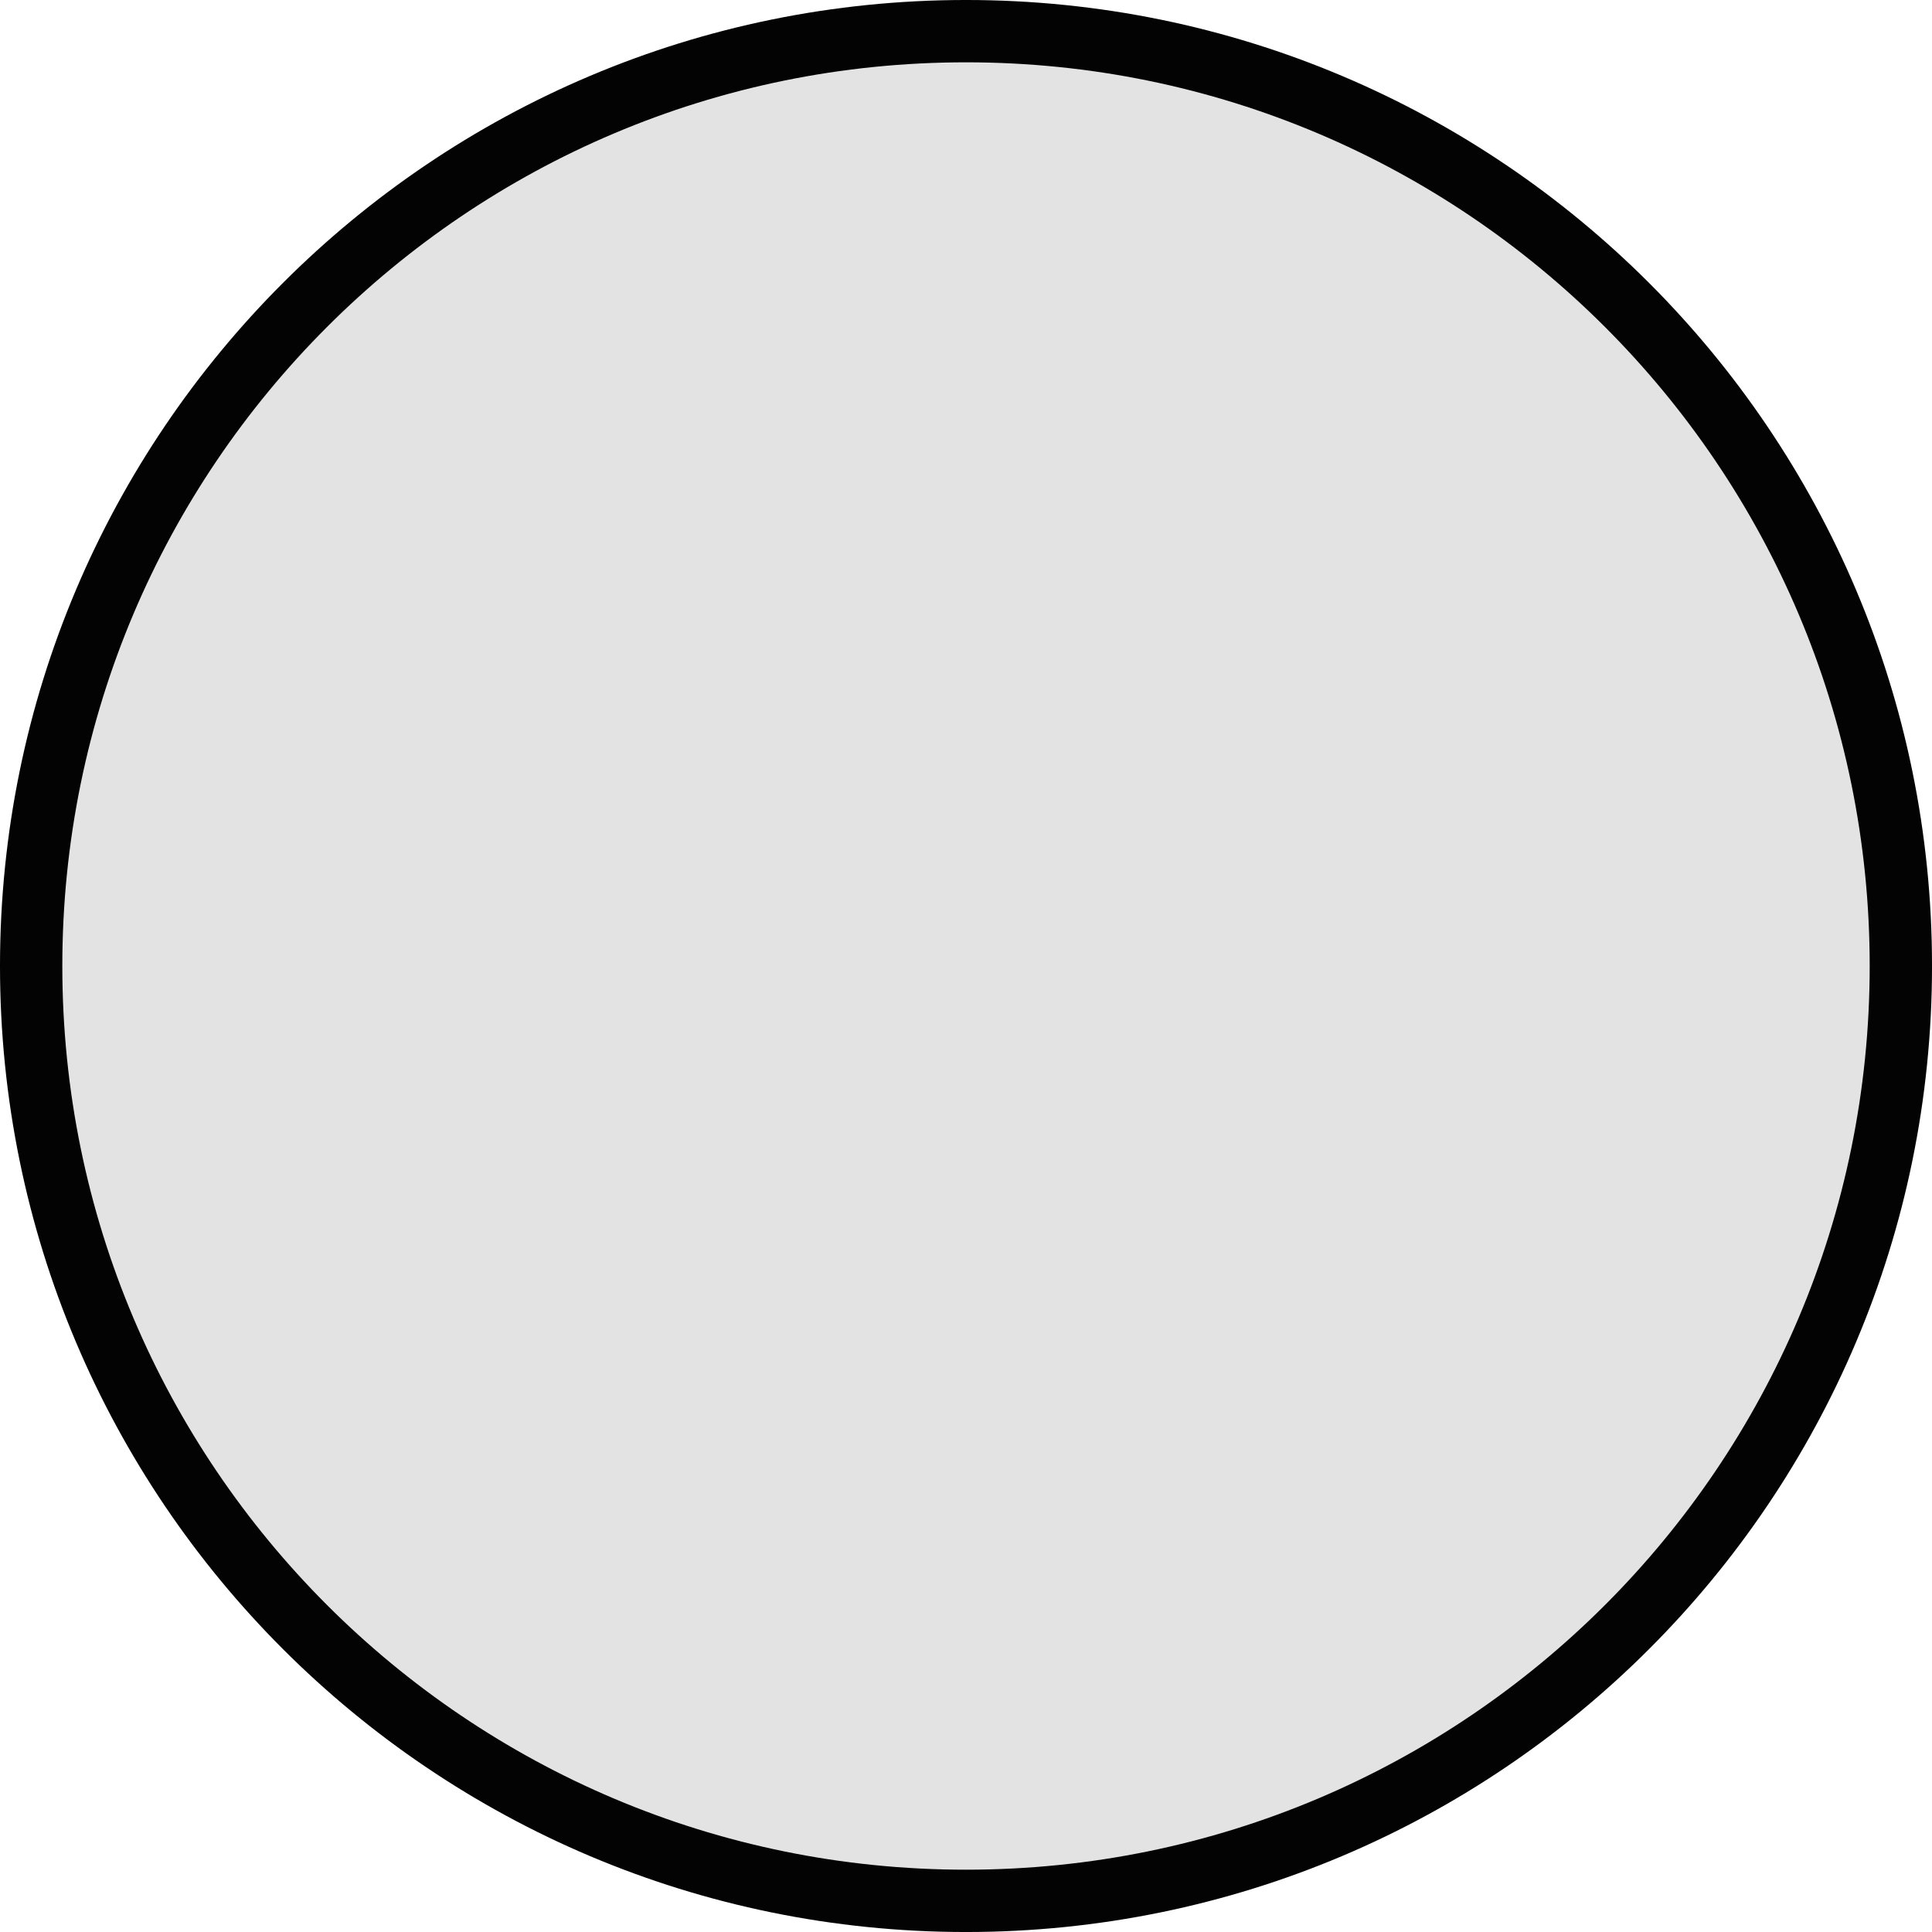
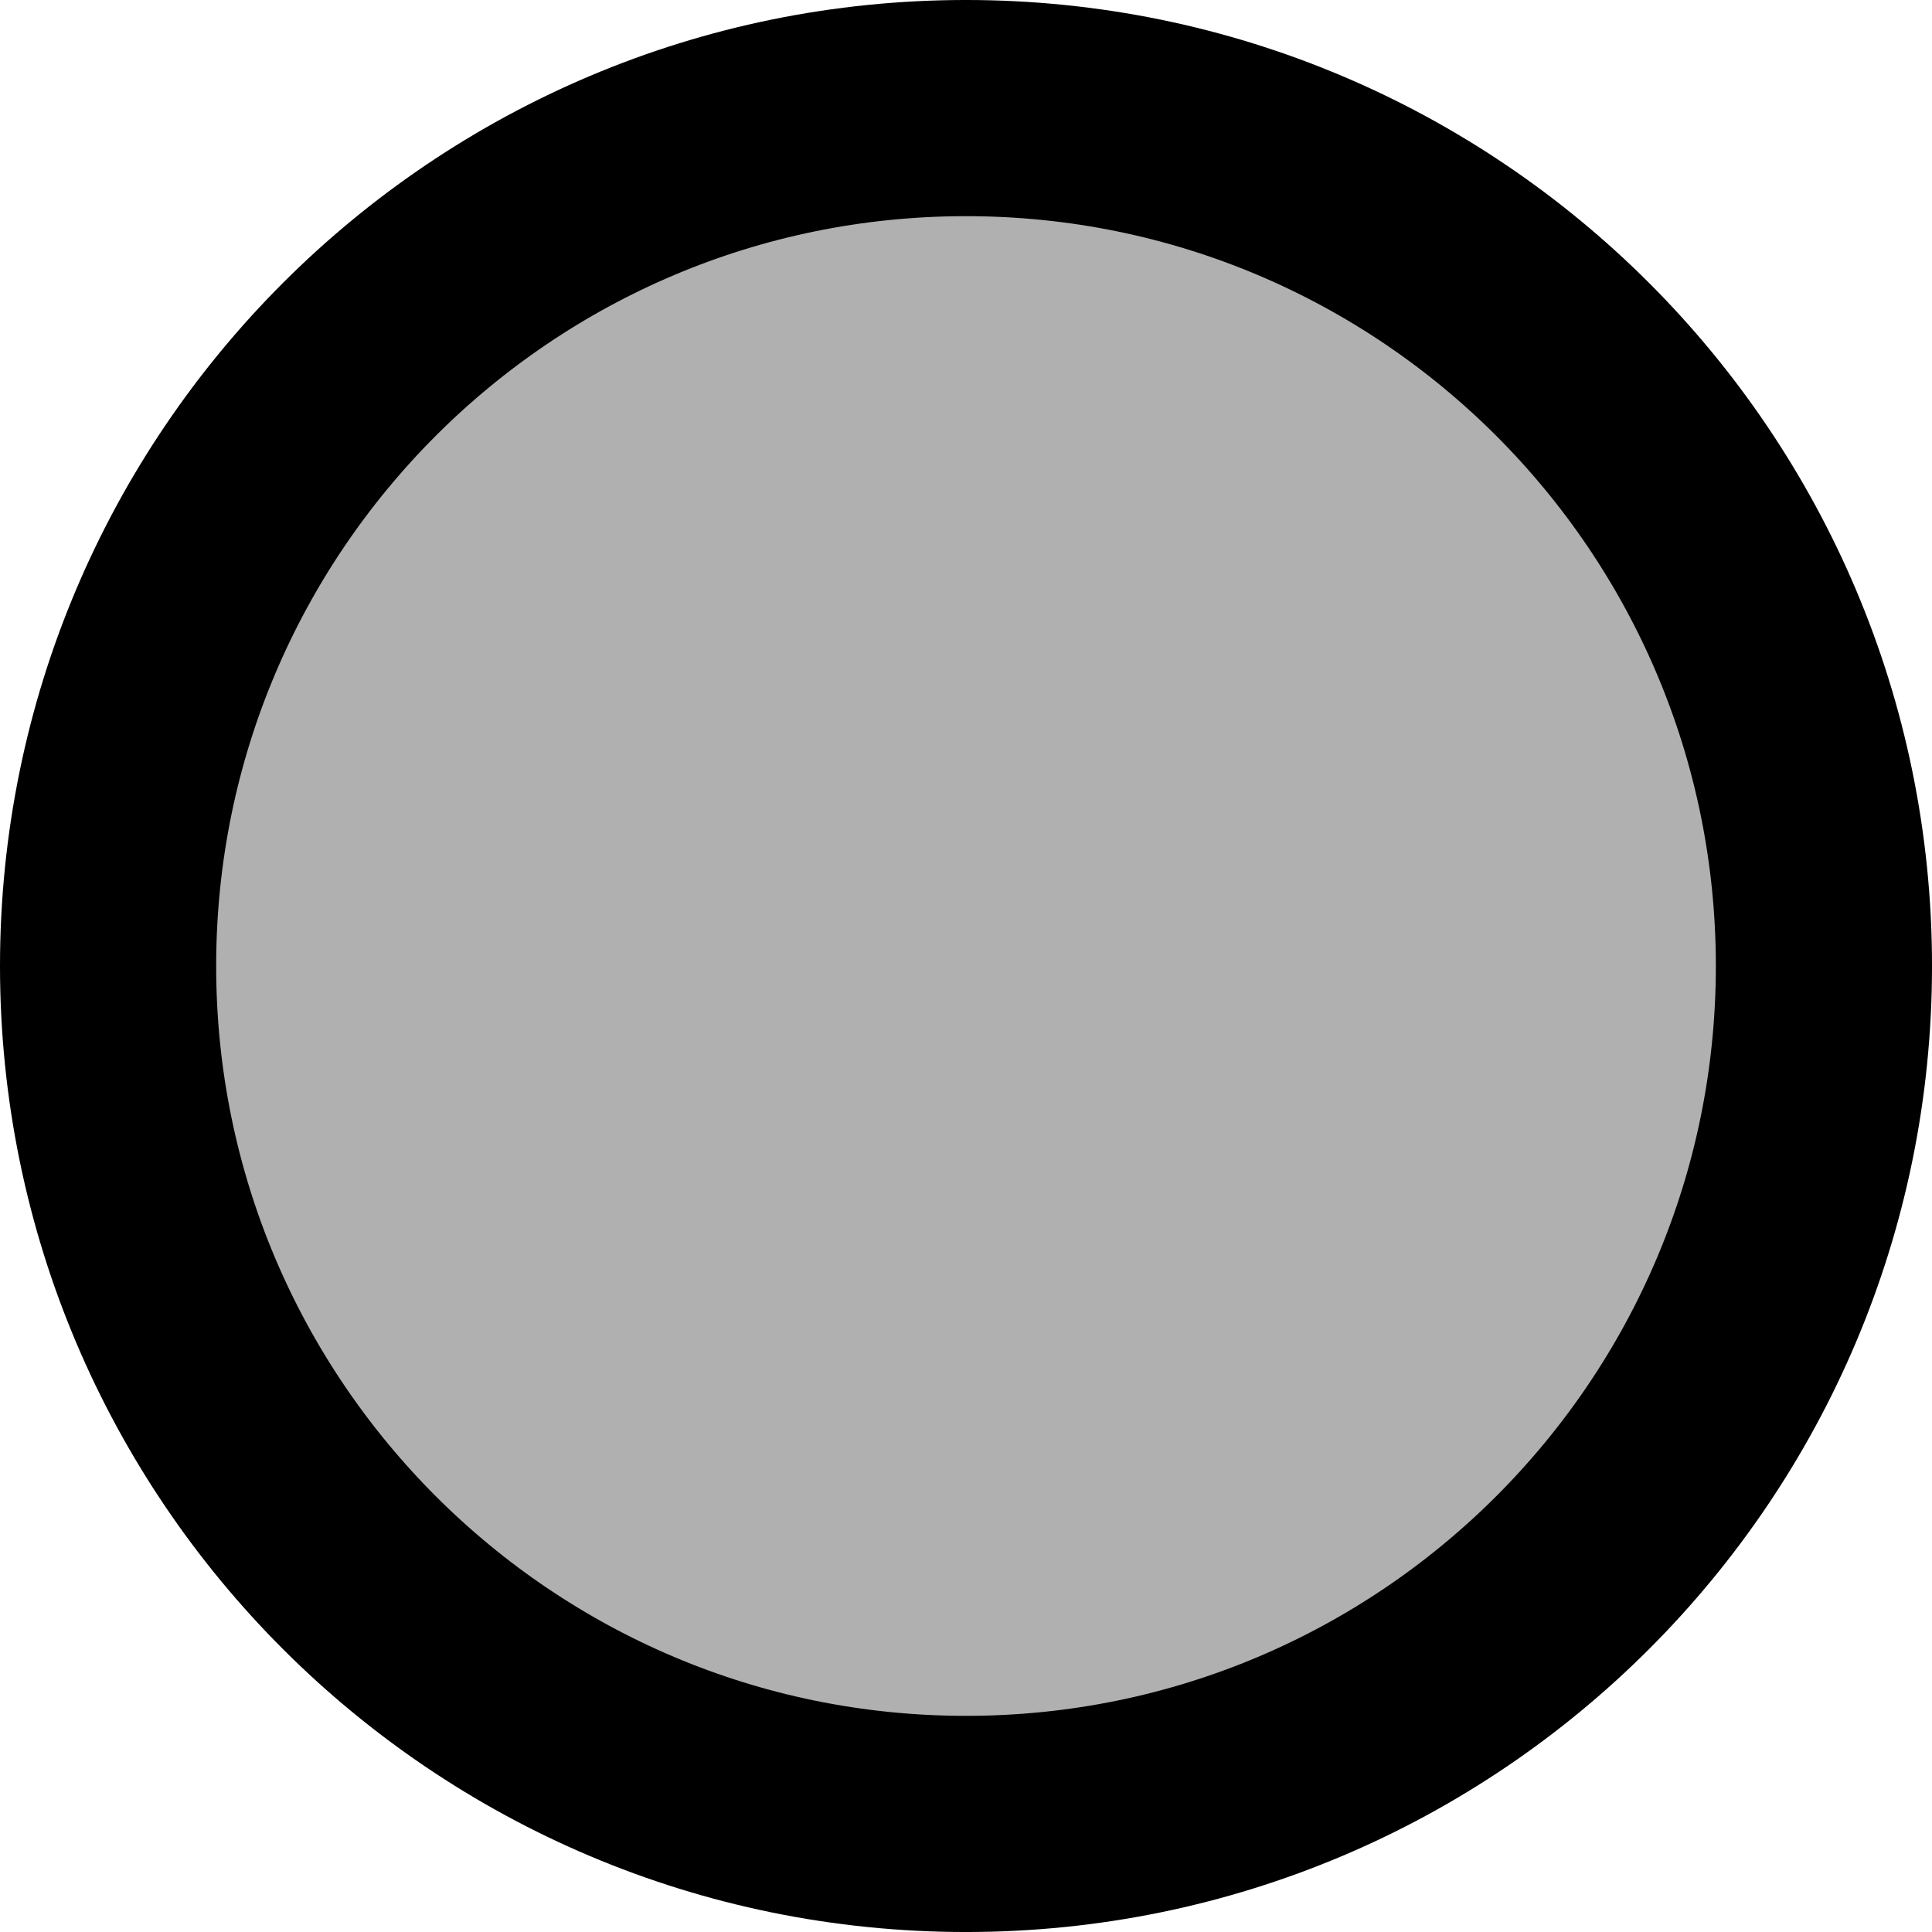
- <svg xmlns="http://www.w3.org/2000/svg" width="82.021mm" height="82.021mm" viewBox="0 0 82.021 82.021" version="1.1" id="svg8">
+ <svg xmlns="http://www.w3.org/2000/svg" width="89.375mm" height="89.375mm" viewBox="0 0 89.375 89.375" version="1.1" id="svg8">
  <defs id="defs2" />
-   <g id="layer1" transform="translate(-27.78125,-69.26933)">
-     <circle style="opacity:1;fill:#e3e3e3;fill-opacity:1;stroke:#030303;stroke-width:2.646;stroke-linejoin:round;stroke-miterlimit:4;stroke-dasharray:none;stroke-opacity:1" id="path4518" cx="68.792" cy="110.28" r="39.688" />
+   <g id="layer1" transform="translate(-24.10416,-65.59225)">
+     <circle style="opacity:1;fill:#b0b0b0;fill-opacity:1;stroke:#000000;stroke-width:10;stroke-linejoin:round;stroke-miterlimit:4;stroke-dasharray:none;stroke-opacity:1" id="path4518" cx="68.792" cy="110.28" r="39.688" />
  </g>
</svg>
